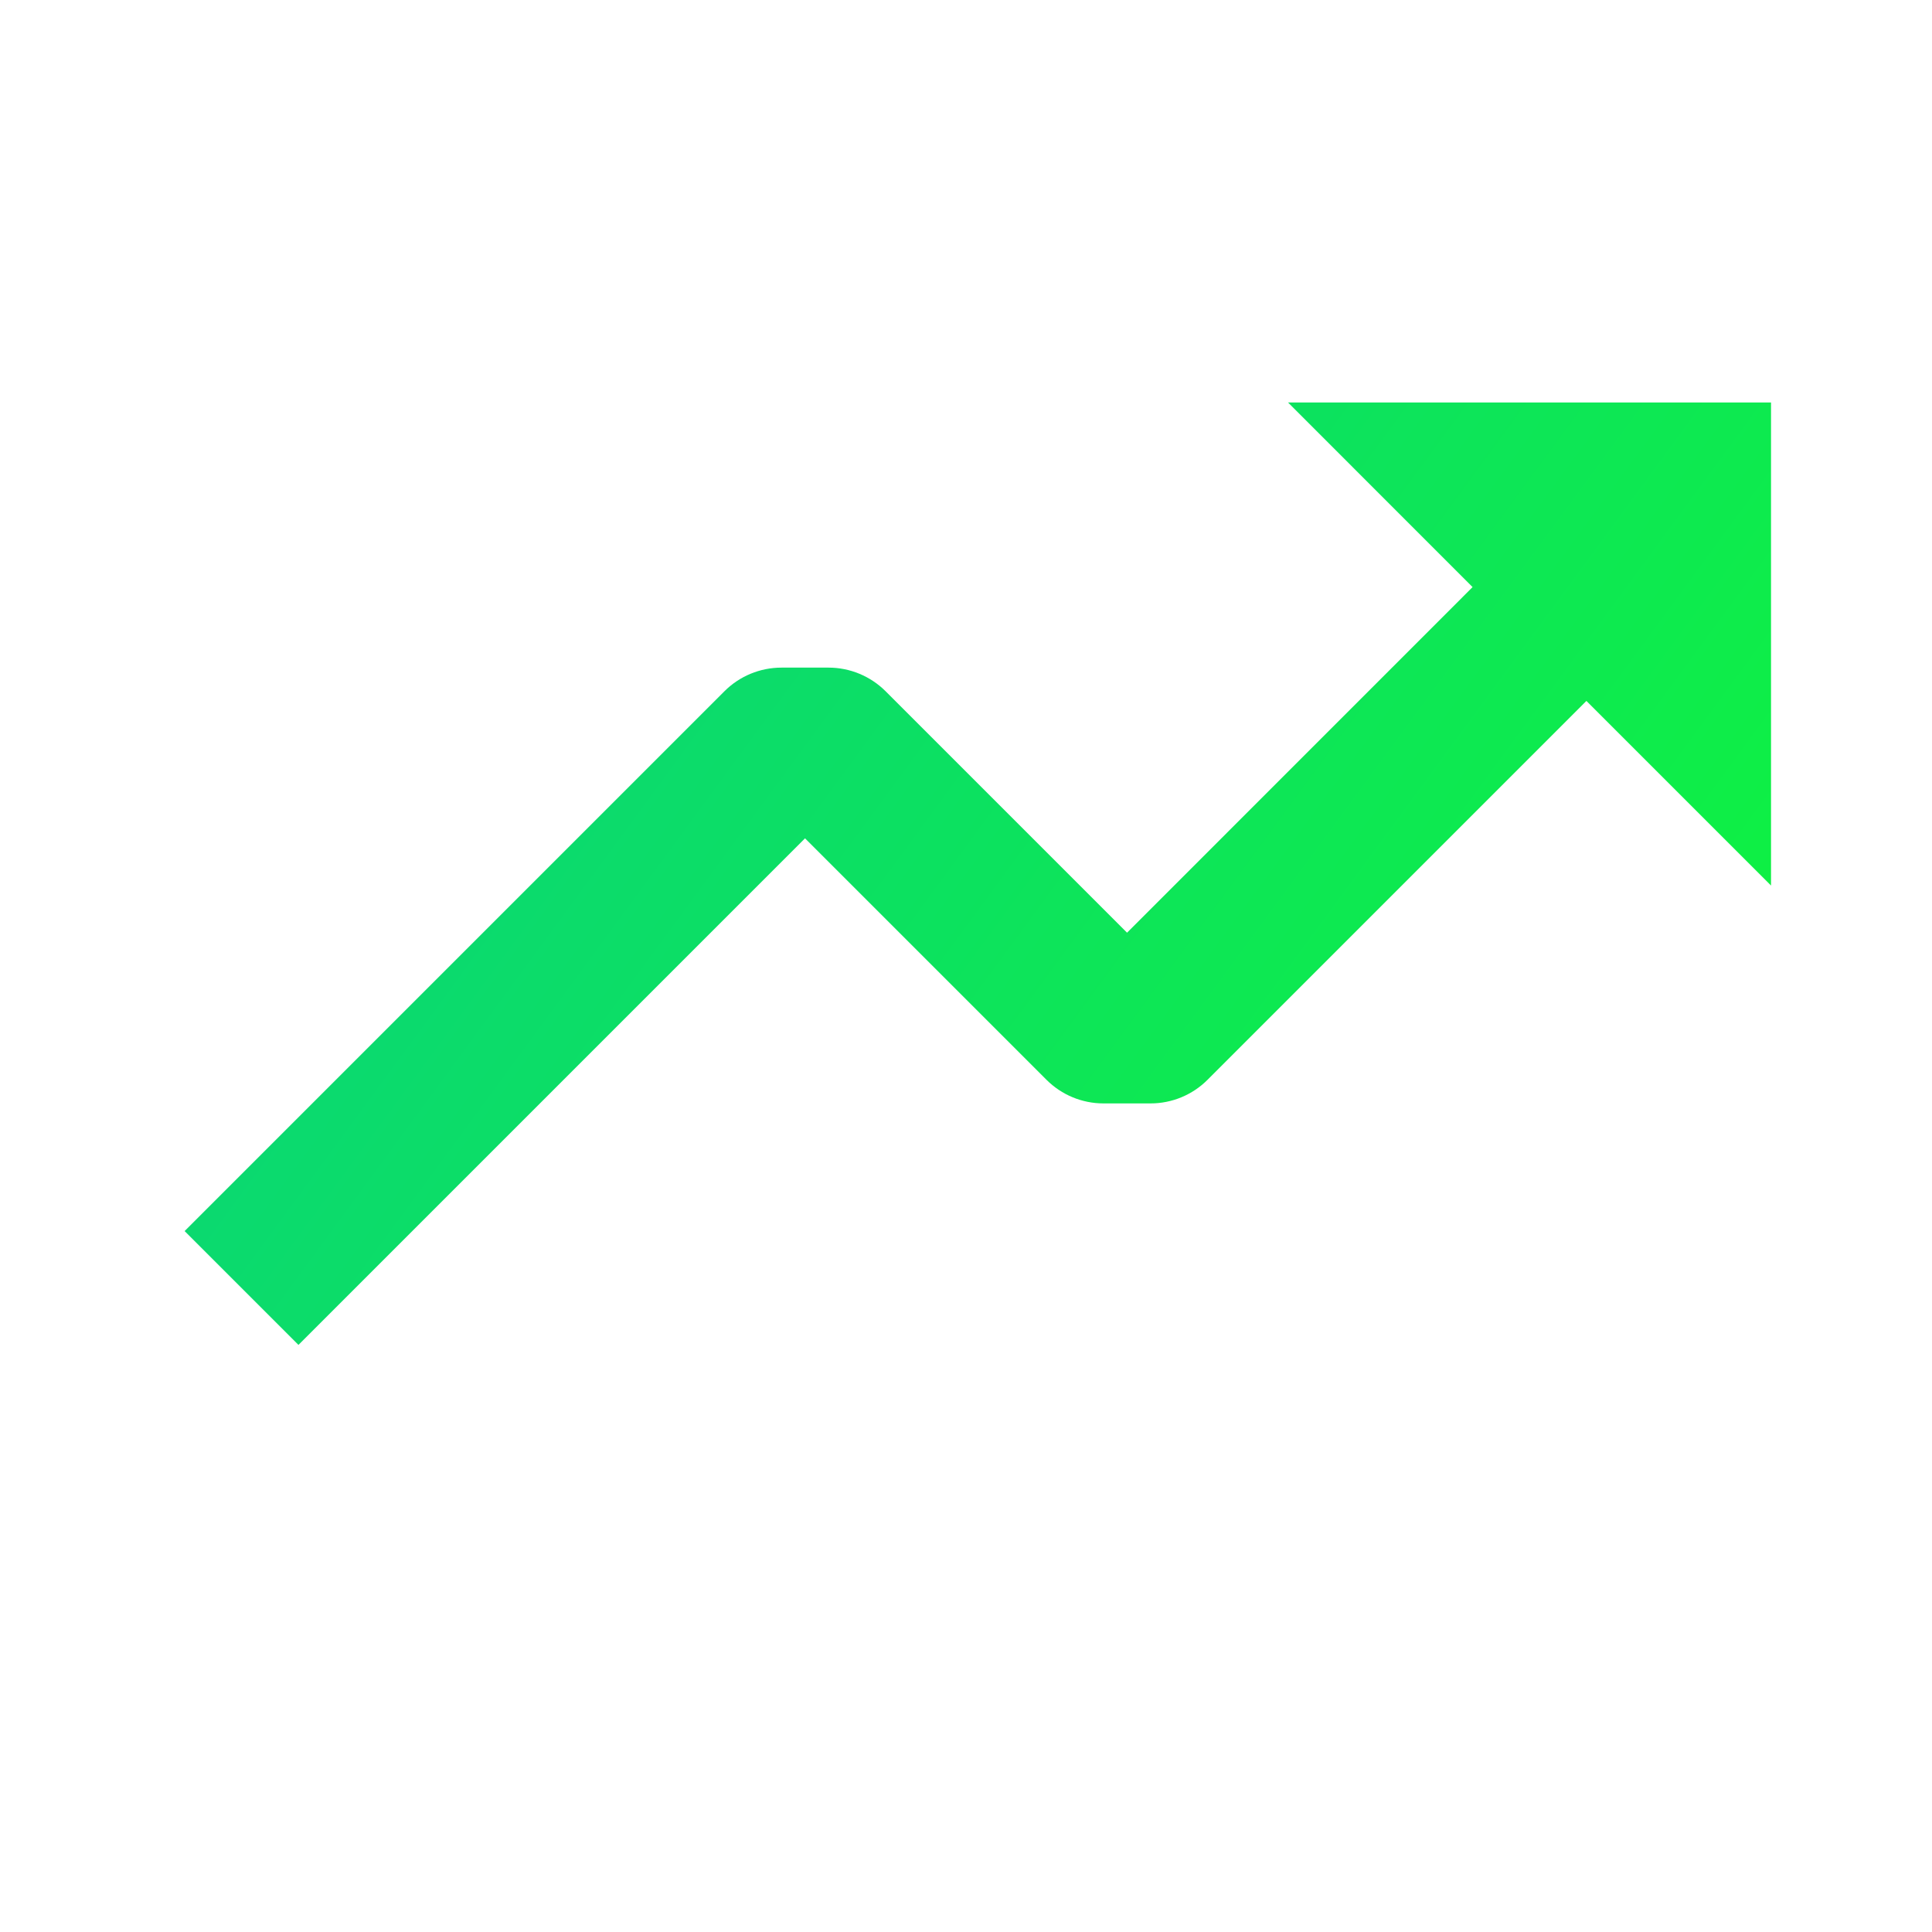
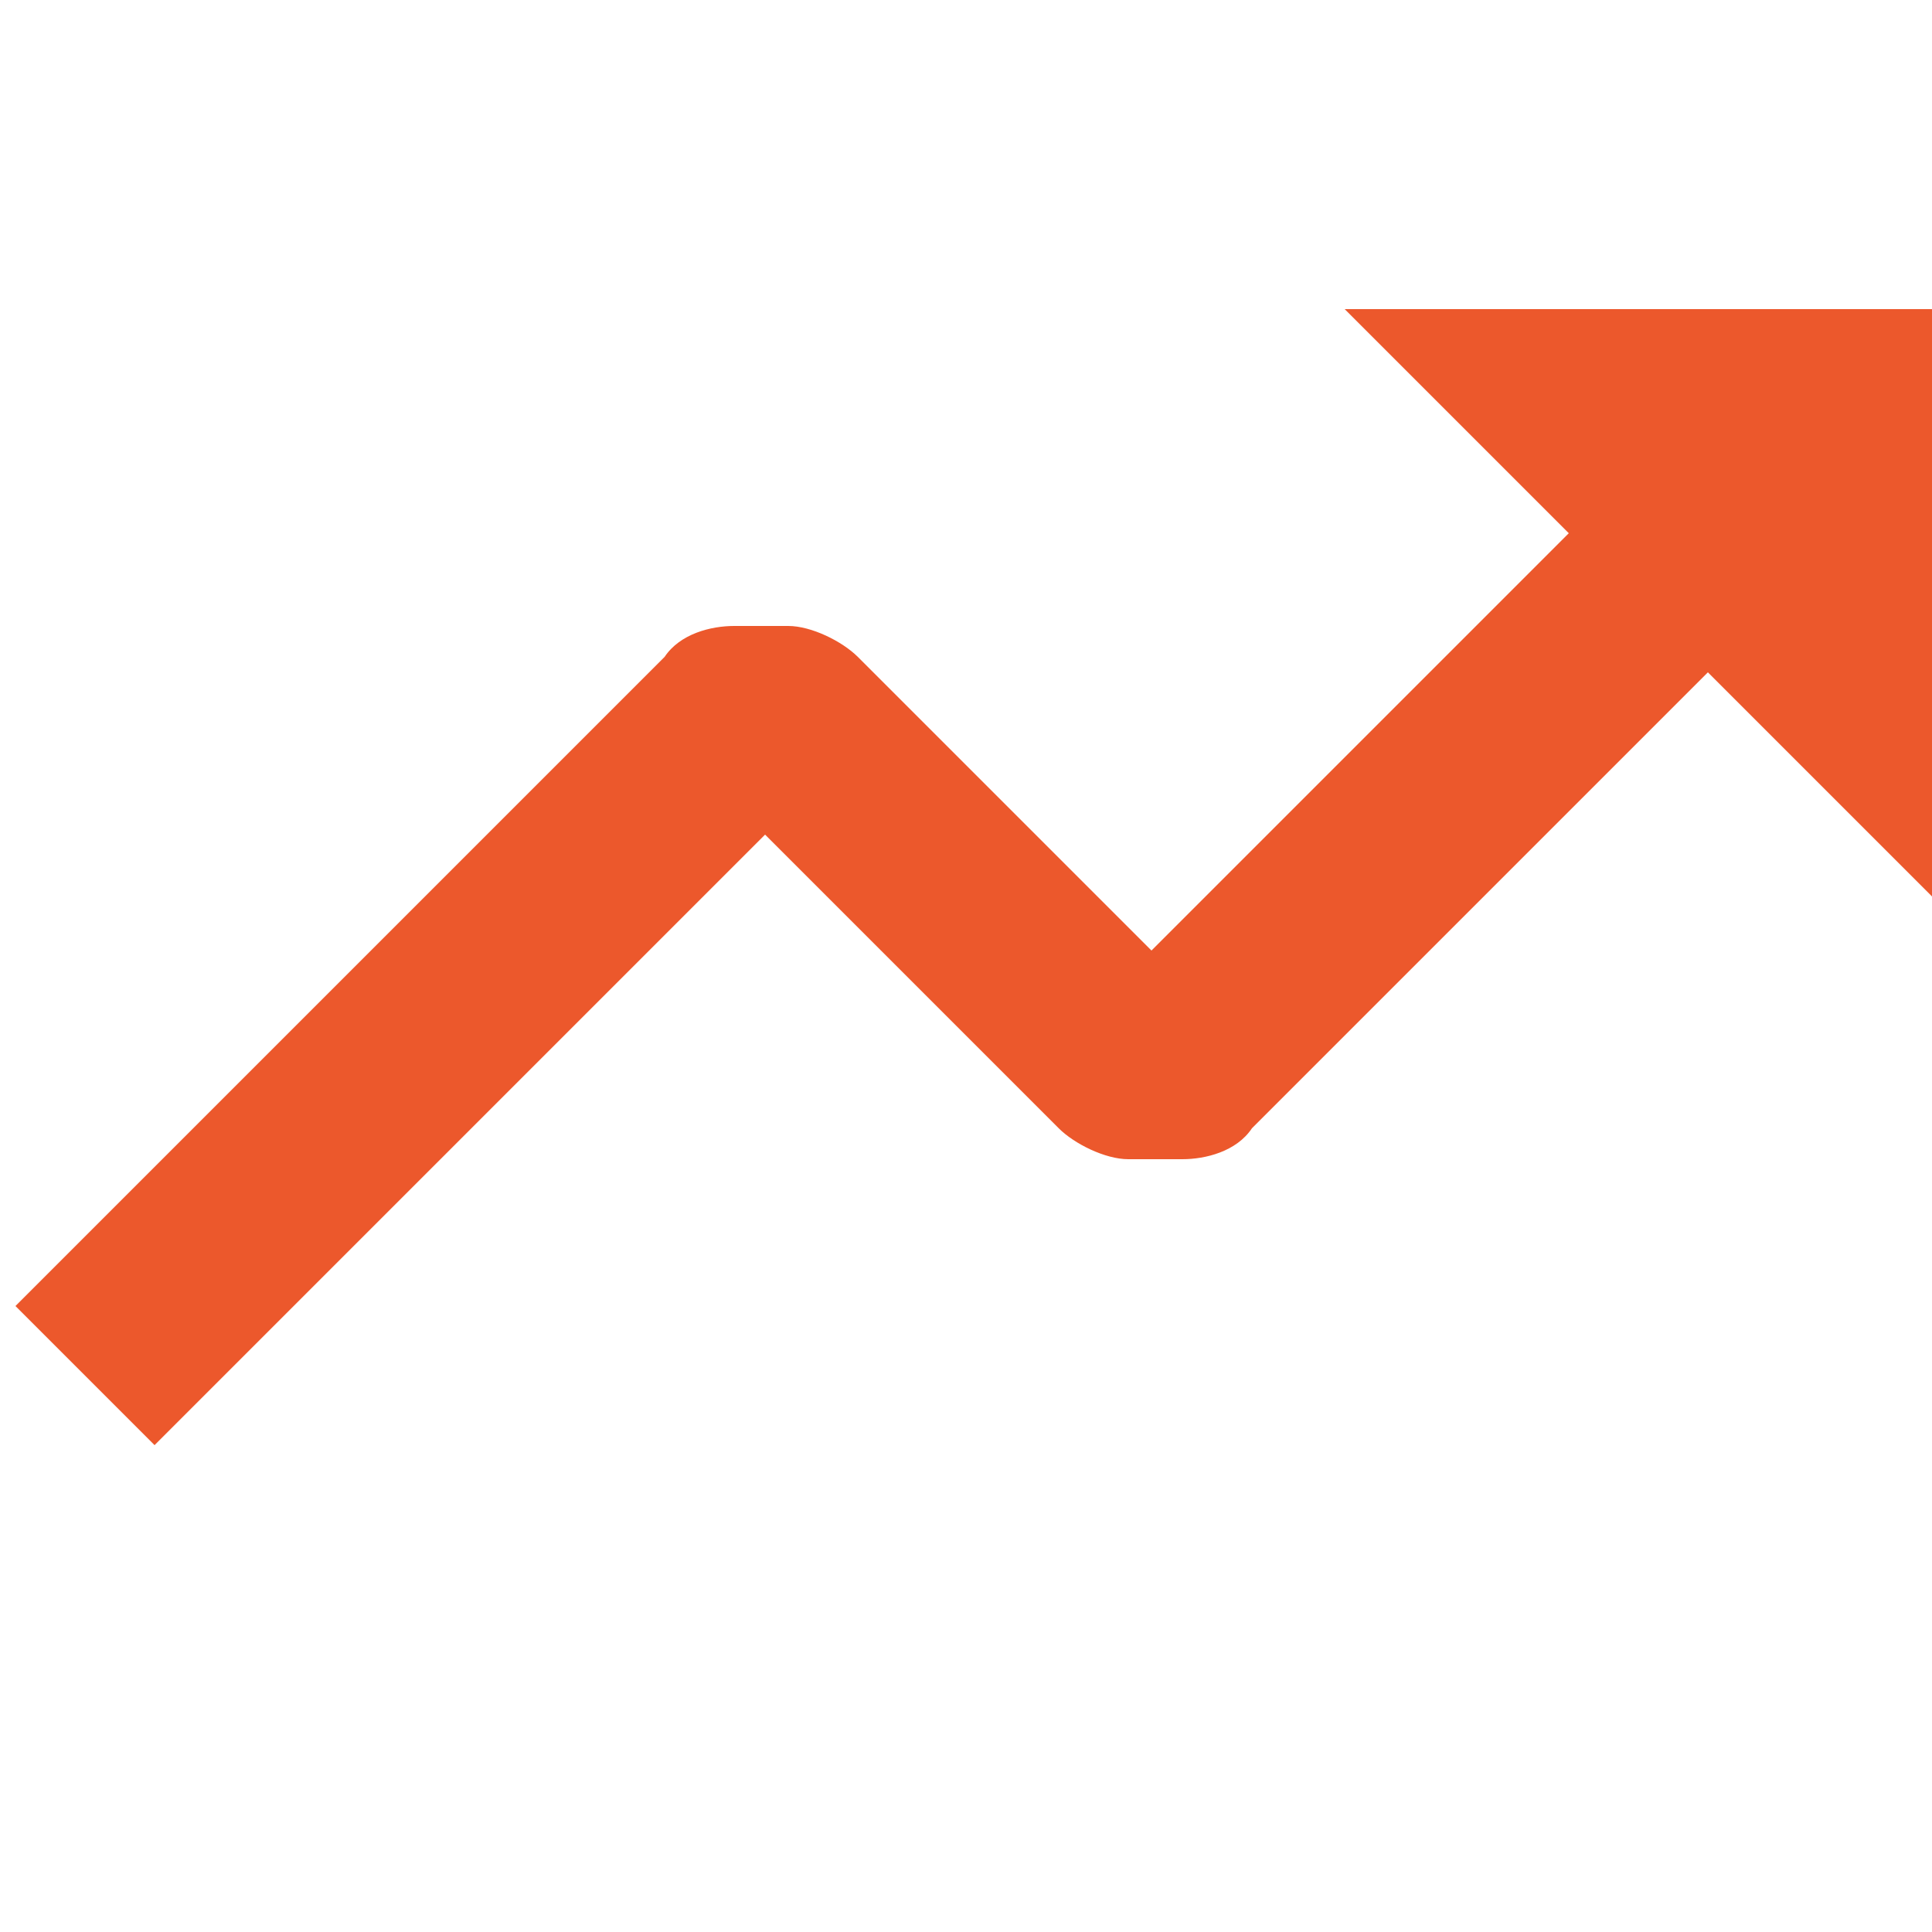
- <svg xmlns="http://www.w3.org/2000/svg" width="25" height="25" viewBox="0 0 25 25" fill="none">
-   <path d="M13.542 13.973C13.737 14.168 14.002 14.278 14.278 14.278H14.889C15.165 14.278 15.43 14.168 15.625 13.973L20.528 9.07L22.917 11.459V5.208H16.667L19.055 7.597L14.584 12.069L11.459 8.944C11.263 8.749 10.998 8.639 10.722 8.639H10.112C9.835 8.639 9.57 8.749 9.375 8.944L2.389 15.93L3.862 17.403L10.417 10.848L13.542 13.973Z" fill="url(#paint0_linear)" />
-   <defs>
-     <linearGradient id="paint0_linear" x1="3.207" y1="4.474" x2="26.898" y2="21.862" gradientUnits="userSpaceOnUse">
-       <stop stop-color="#0ACF83" />
-       <stop offset="1" stop-color="#10FF26" />
-     </linearGradient>
-   </defs>
+ <svg xmlns="http://www.w3.org/2000/svg" version="1.1" id="Layer_1" x="0px" y="0px" viewBox="0 0 25 25" style="enable-background:new 0 0 25 25;" xml:space="preserve">
+   <style type="text/css">
+ 	.st0{fill:#EC582C;}
+ </style>
+   <path class="st0" d="M13.7,14.6c0.2,0.2,0.6,0.4,0.9,0.4h0.7c0.3,0,0.7-0.1,0.9-0.4l5.9-5.9l2.9,2.9V4h-7.6l2.9,2.9l-5.4,5.4  l-3.8-3.8c-0.2-0.2-0.6-0.4-0.9-0.4H9.5c-0.3,0-0.7,0.1-0.9,0.4l-8.4,8.4L2,18.7l7.9-7.9L13.7,14.6z" />
</svg>
